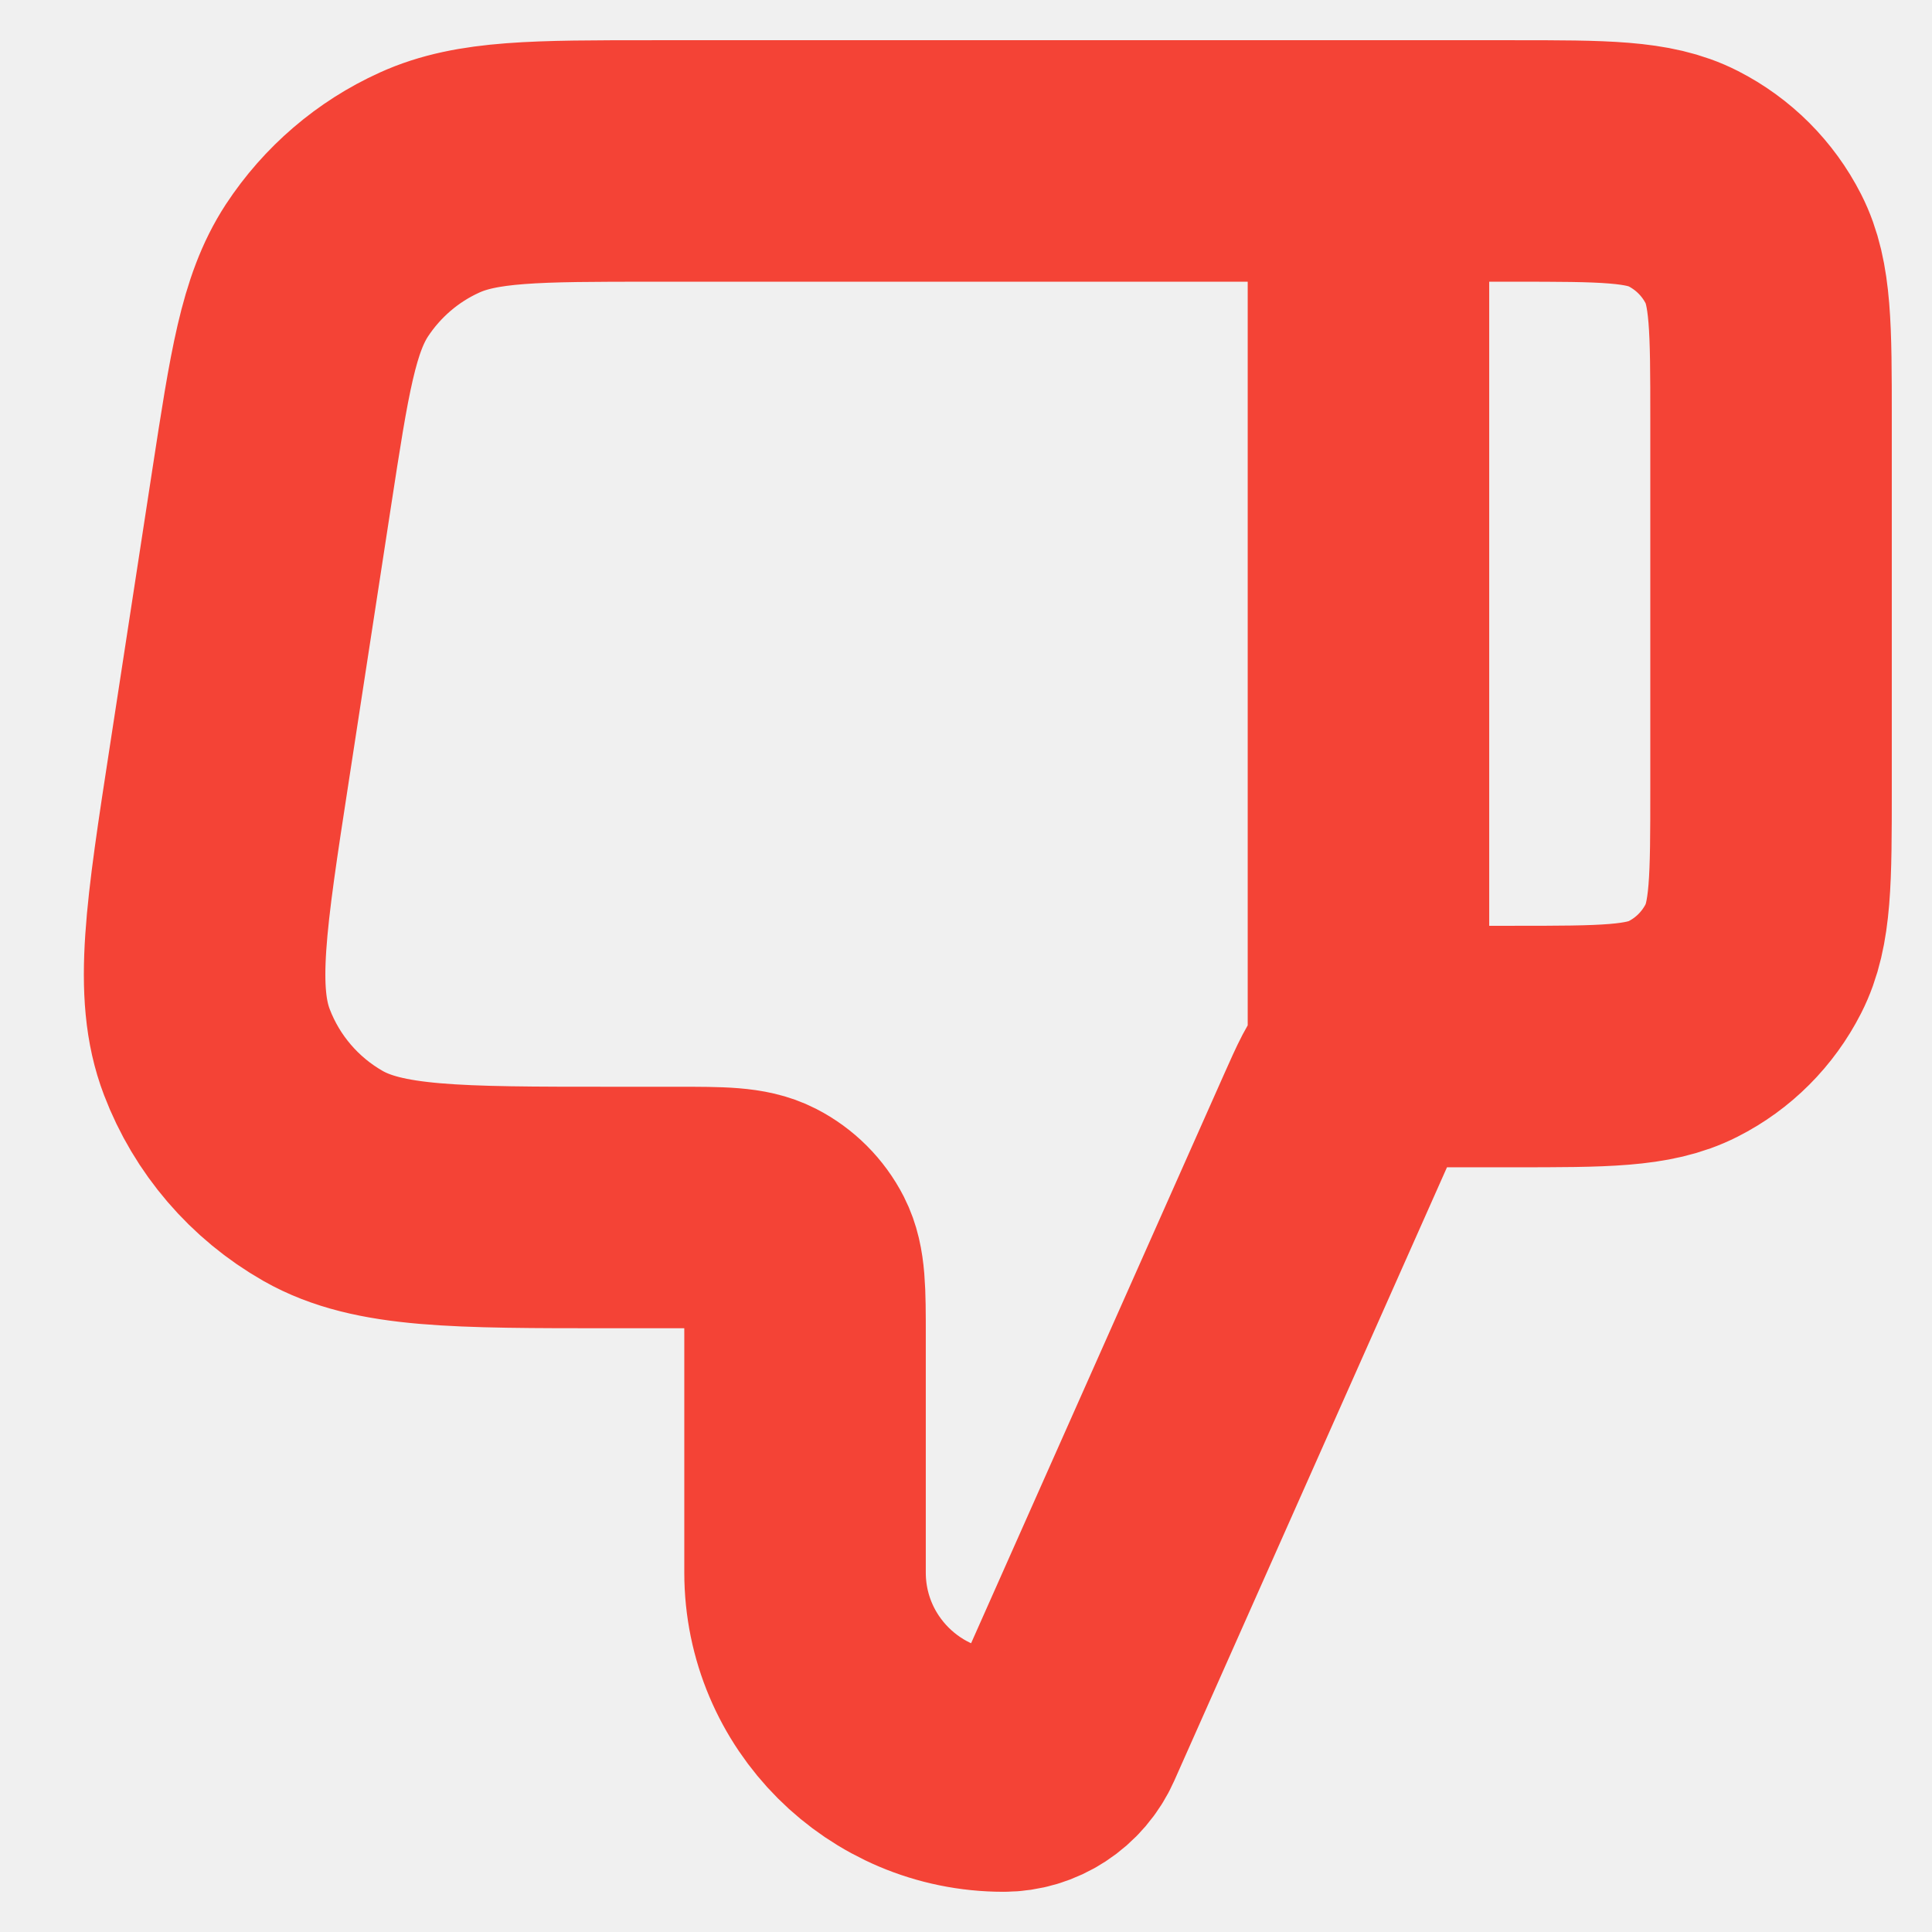
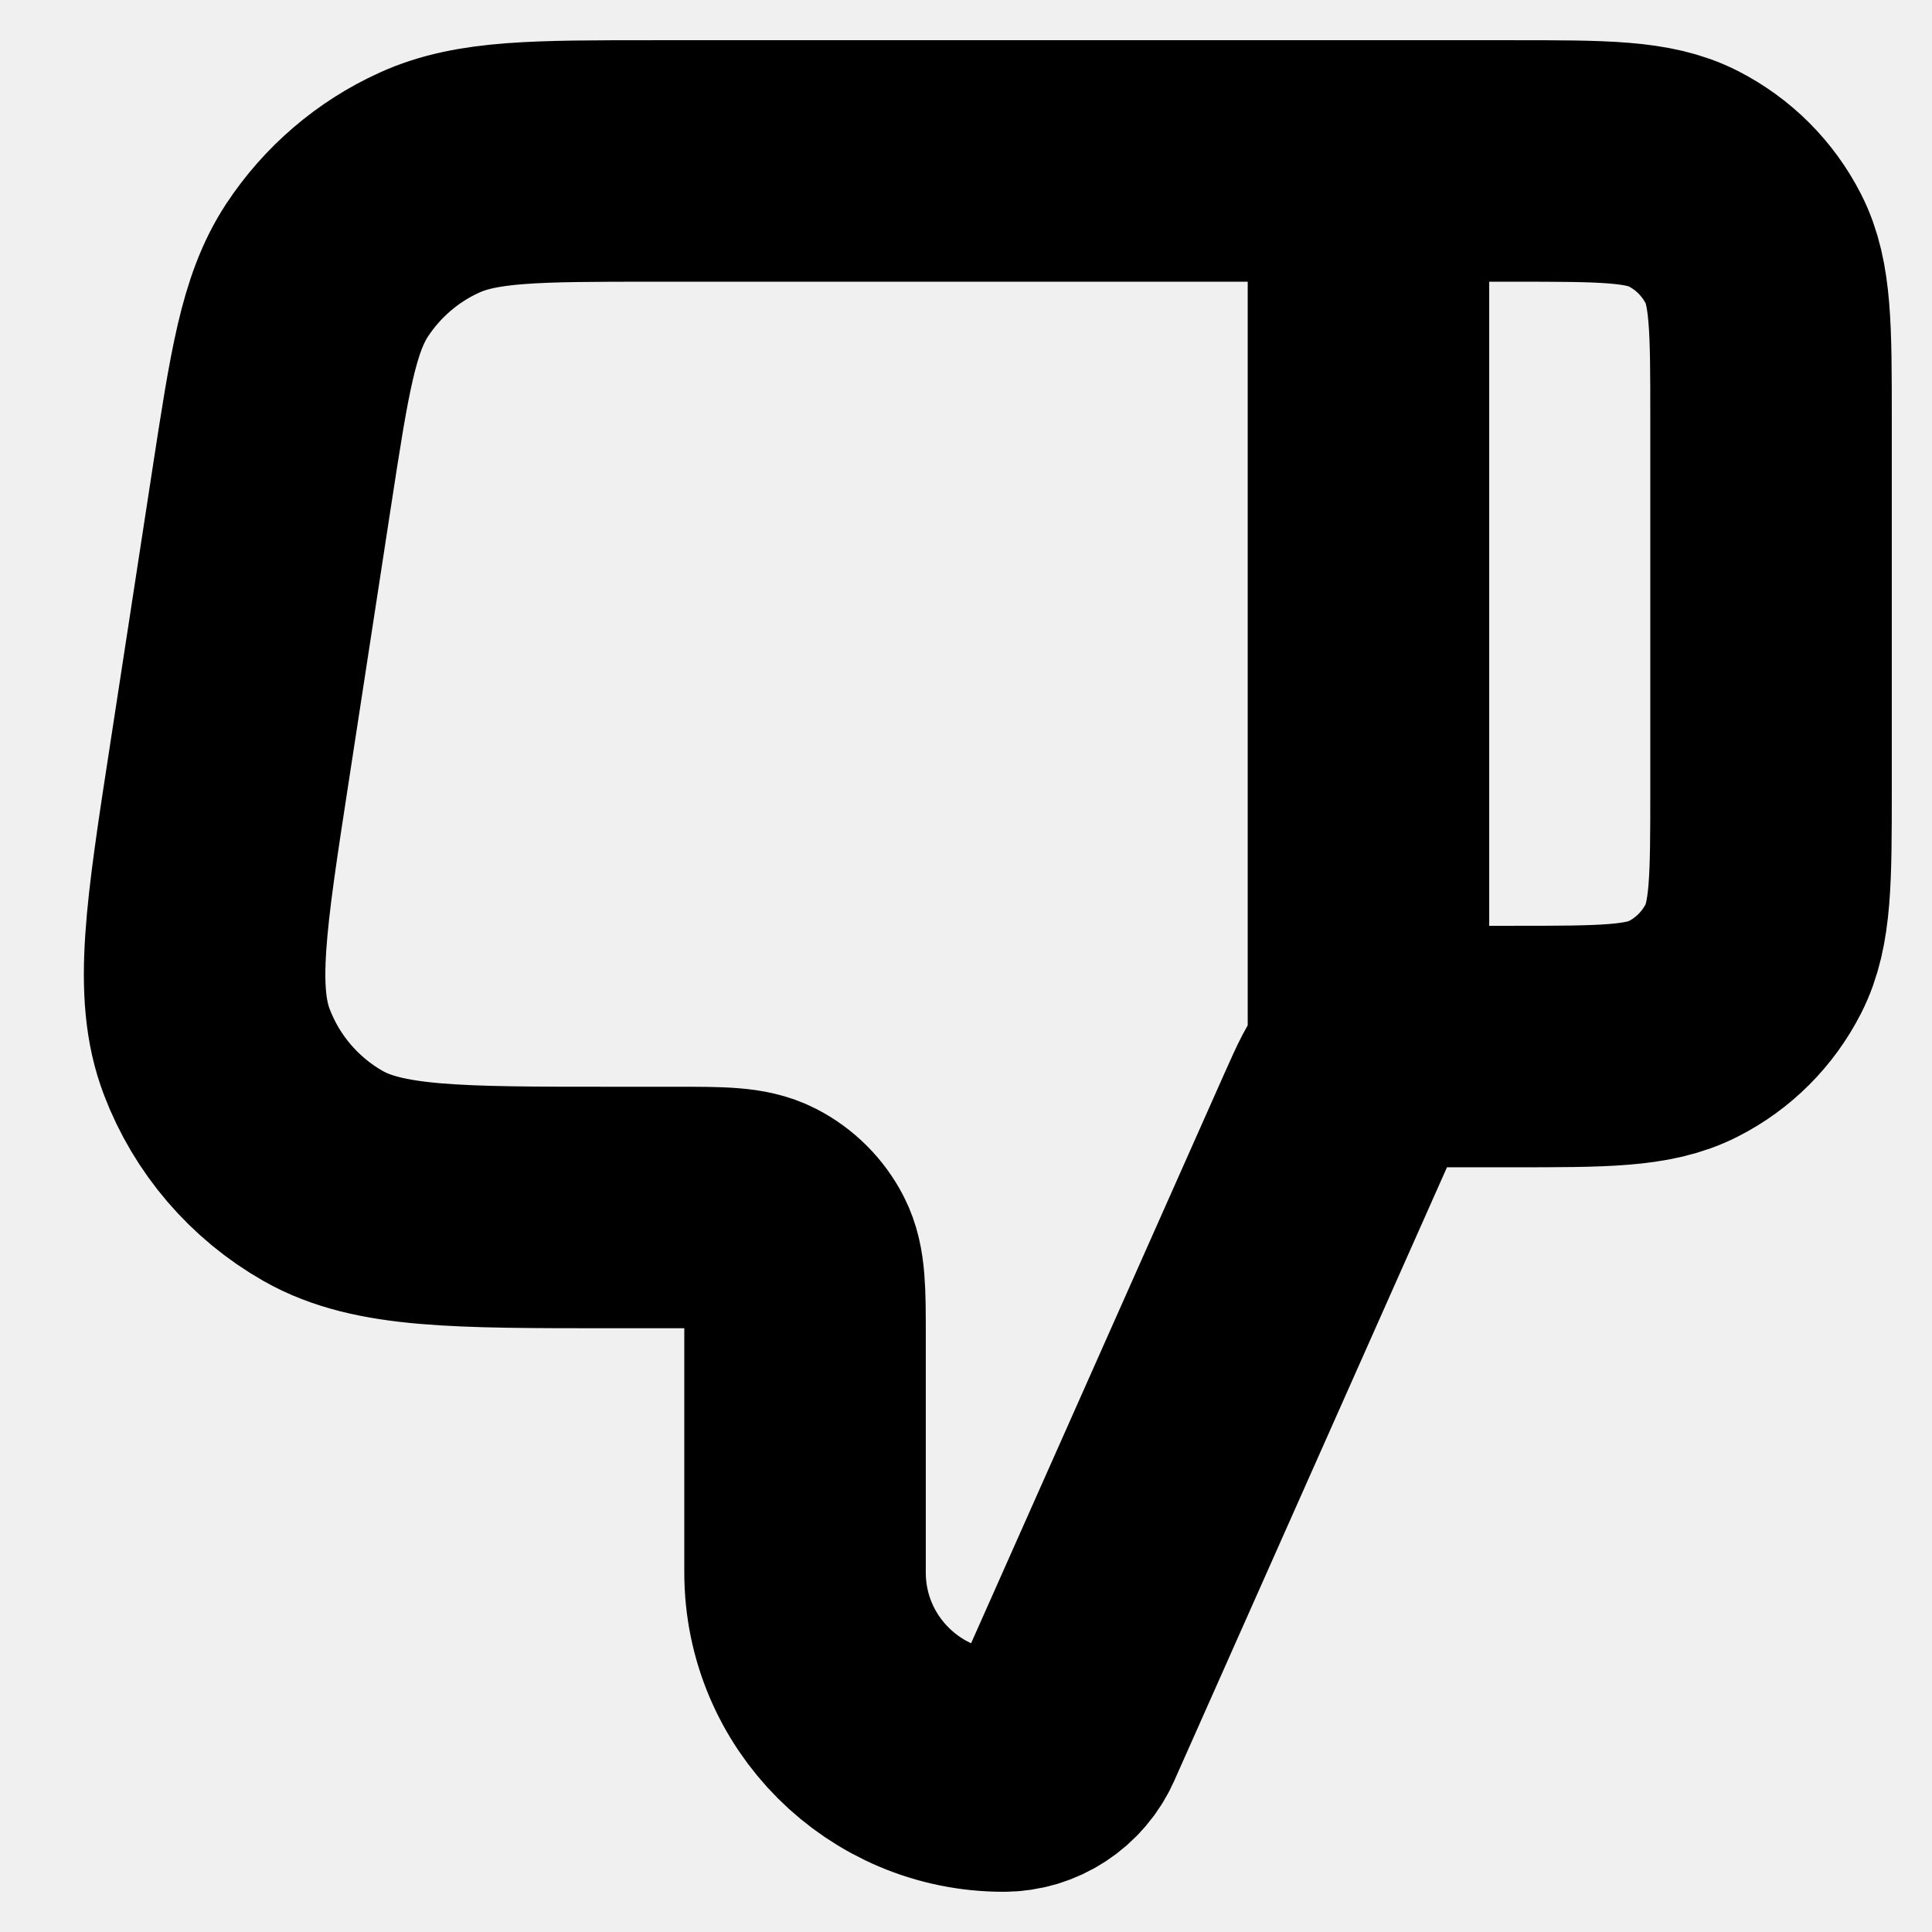
<svg xmlns="http://www.w3.org/2000/svg" width="16" height="16" viewBox="0 0 16 16" fill="none">
  <g clip-path="url(#clip0_4658_68)">
-     <path d="M11.333 1.333V8.667M14.667 6.533V3.467C14.667 2.72 14.667 2.347 14.521 2.061C14.393 1.81 14.19 1.607 13.939 1.479C13.653 1.333 13.28 1.333 12.533 1.333H5.412C4.438 1.333 3.951 1.333 3.557 1.512C3.21 1.669 2.916 1.922 2.707 2.24C2.471 2.602 2.397 3.084 2.249 4.047L1.901 6.313C1.705 7.584 1.607 8.219 1.796 8.713C1.961 9.146 2.272 9.509 2.676 9.739C3.136 10 3.778 10 5.063 10H5.6C5.973 10 6.16 10 6.303 10.073C6.428 10.137 6.53 10.239 6.594 10.364C6.667 10.507 6.667 10.693 6.667 11.067V13.023C6.667 13.931 7.403 14.667 8.311 14.667C8.527 14.667 8.723 14.539 8.811 14.341L11.052 9.3C11.154 9.071 11.205 8.956 11.285 8.872C11.356 8.798 11.444 8.741 11.541 8.706C11.65 8.667 11.776 8.667 12.027 8.667H12.533C13.28 8.667 13.653 8.667 13.939 8.521C14.19 8.394 14.393 8.19 14.521 7.939C14.667 7.653 14.667 7.28 14.667 6.533Z" stroke="#F44336" stroke-width="2" stroke-linecap="round" stroke-linejoin="round" />
+     <path d="M11.333 1.333V8.667M14.667 6.533V3.467C14.667 2.72 14.667 2.347 14.521 2.061C14.393 1.81 14.19 1.607 13.939 1.479C13.653 1.333 13.28 1.333 12.533 1.333H5.412C4.438 1.333 3.951 1.333 3.557 1.512C3.21 1.669 2.916 1.922 2.707 2.24C2.471 2.602 2.397 3.084 2.249 4.047L1.901 6.313C1.705 7.584 1.607 8.219 1.796 8.713C1.961 9.146 2.272 9.509 2.676 9.739C3.136 10 3.778 10 5.063 10H5.6C5.973 10 6.16 10 6.303 10.073C6.428 10.137 6.53 10.239 6.594 10.364C6.667 10.507 6.667 10.693 6.667 11.067V13.023C6.667 13.931 7.403 14.667 8.311 14.667C8.527 14.667 8.723 14.539 8.811 14.341L11.052 9.3C11.154 9.071 11.205 8.956 11.285 8.872C11.356 8.798 11.444 8.741 11.541 8.706C11.65 8.667 11.776 8.667 12.027 8.667H12.533C13.28 8.667 13.653 8.667 13.939 8.521C14.19 8.394 14.393 8.19 14.521 7.939C14.667 7.653 14.667 7.28 14.667 6.533Z" stroke="currentColor" stroke-width="2" stroke-linecap="round" stroke-linejoin="round" />
  </g>
  <defs>
    <clipPath id="clip0_4658_68">
      <rect width="16" height="16" fill="white" />
    </clipPath>
  </defs>
</svg>
